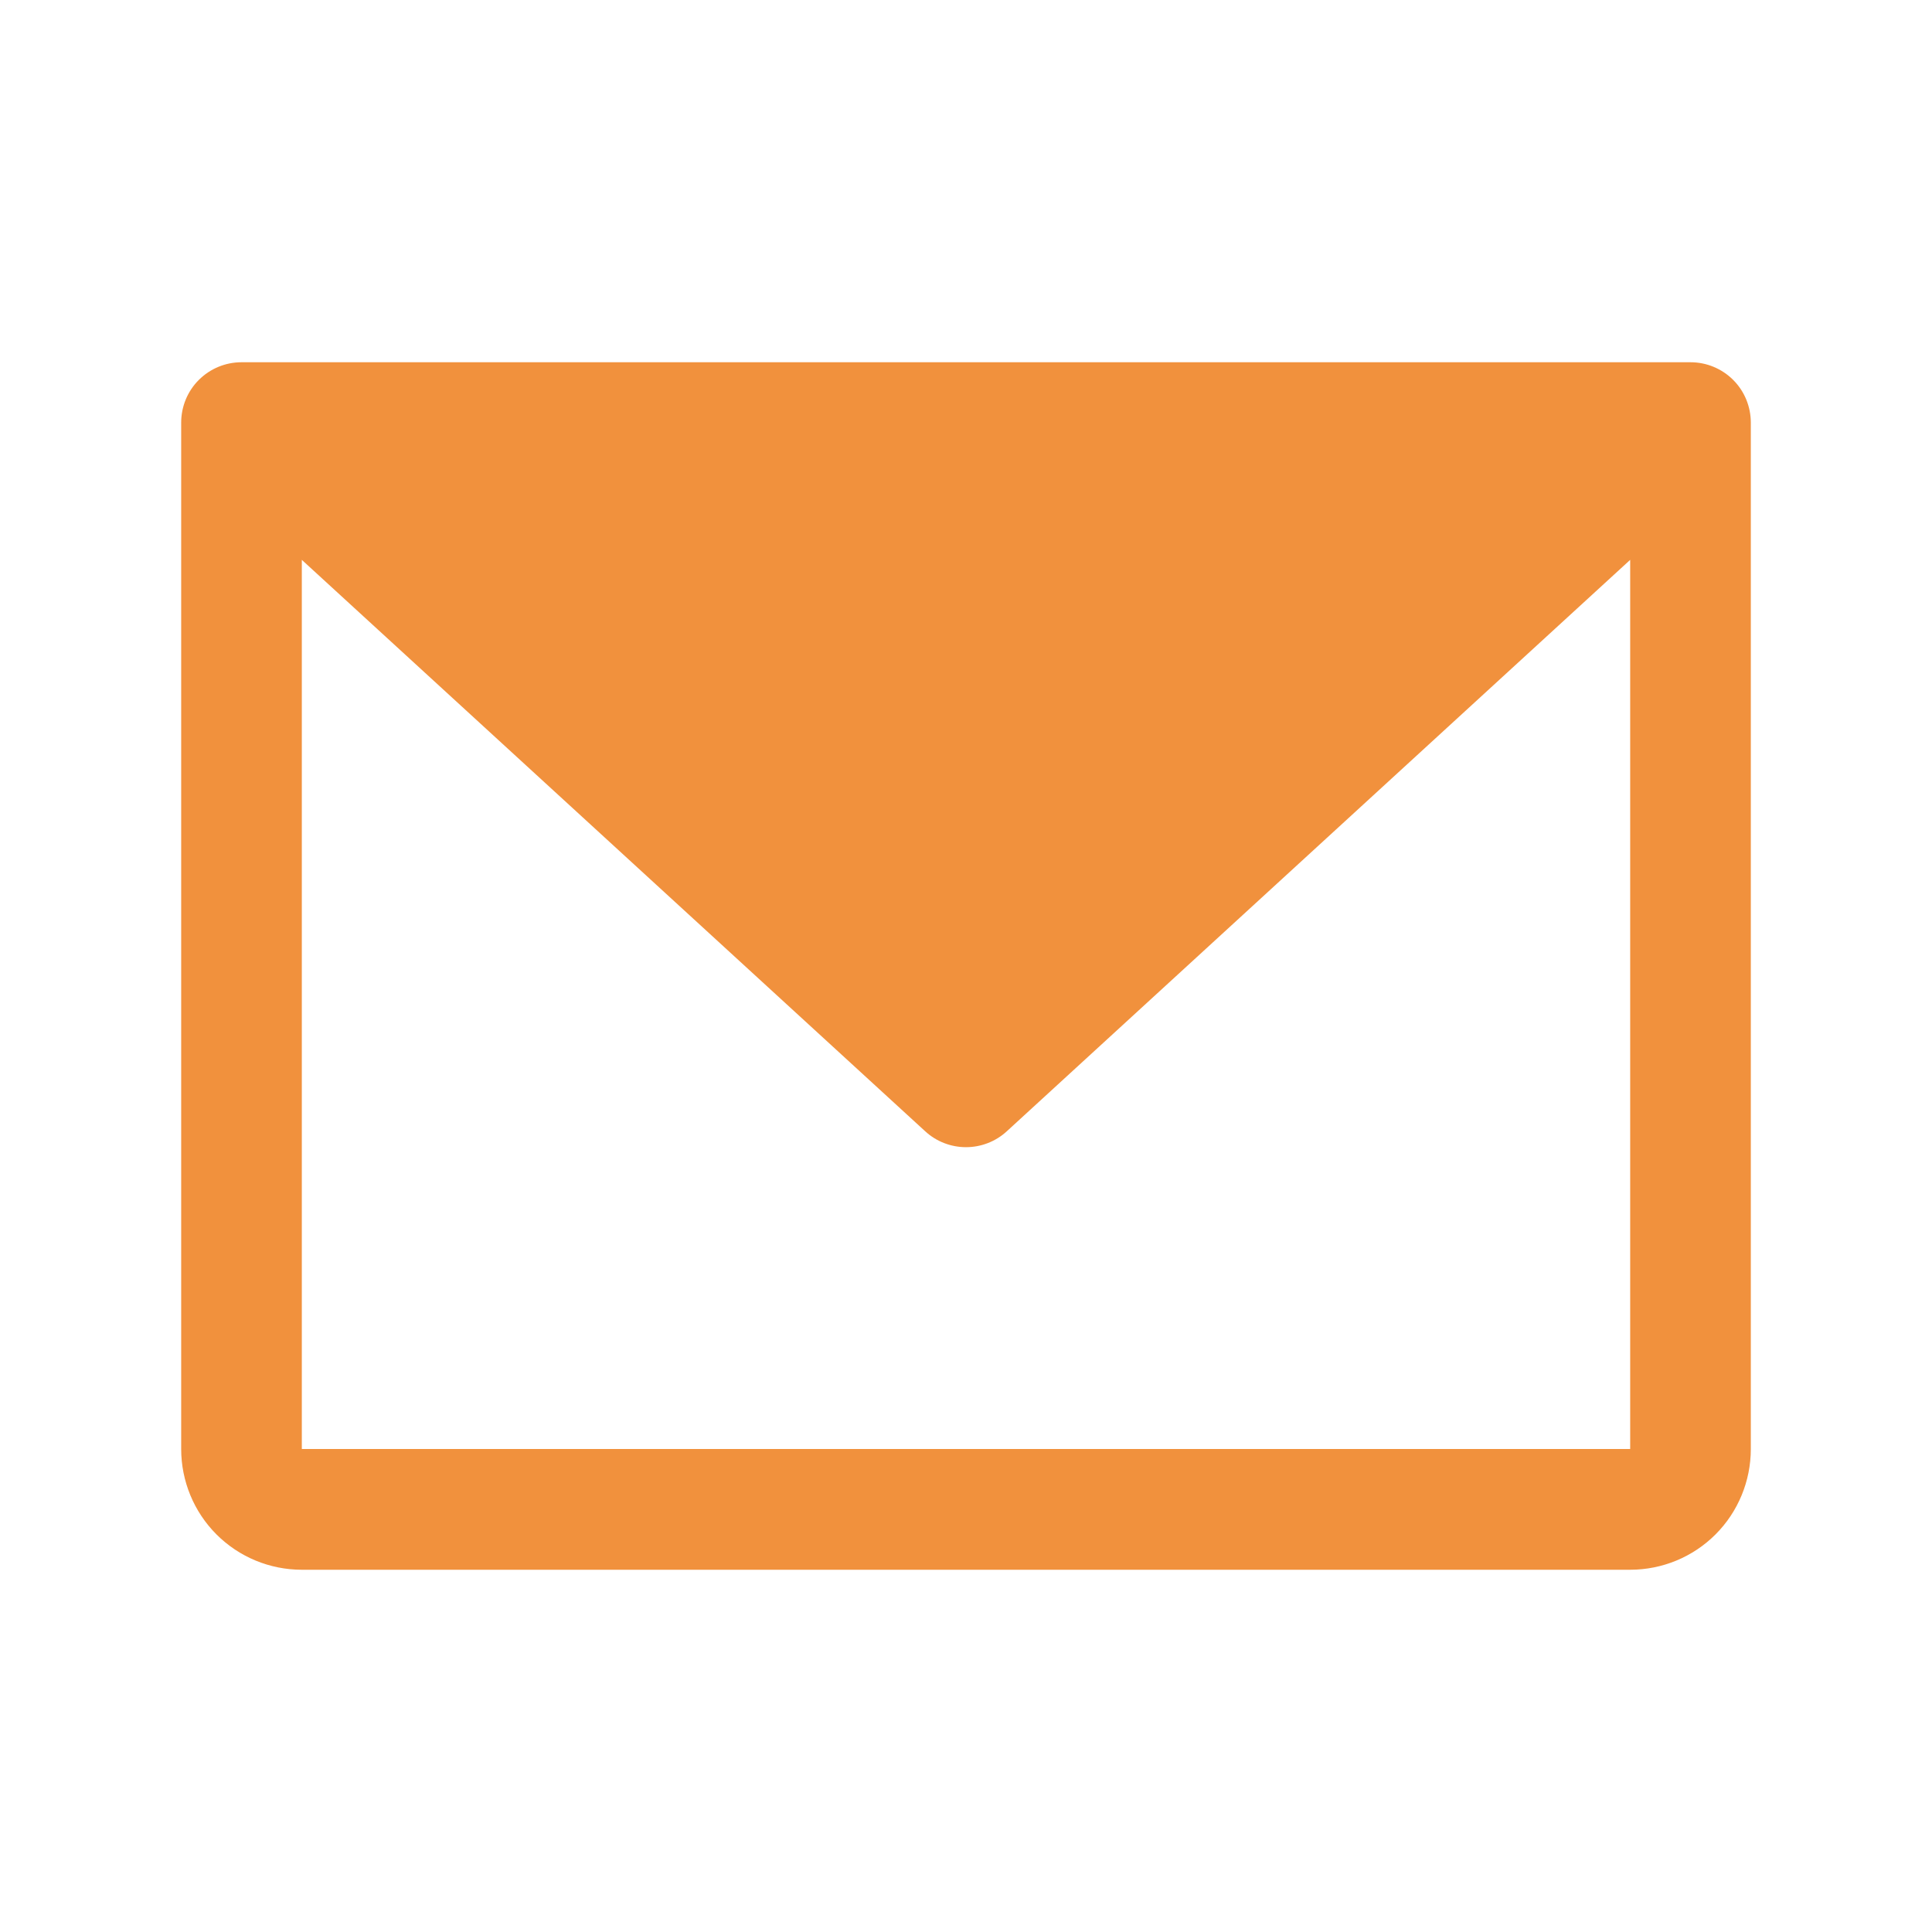
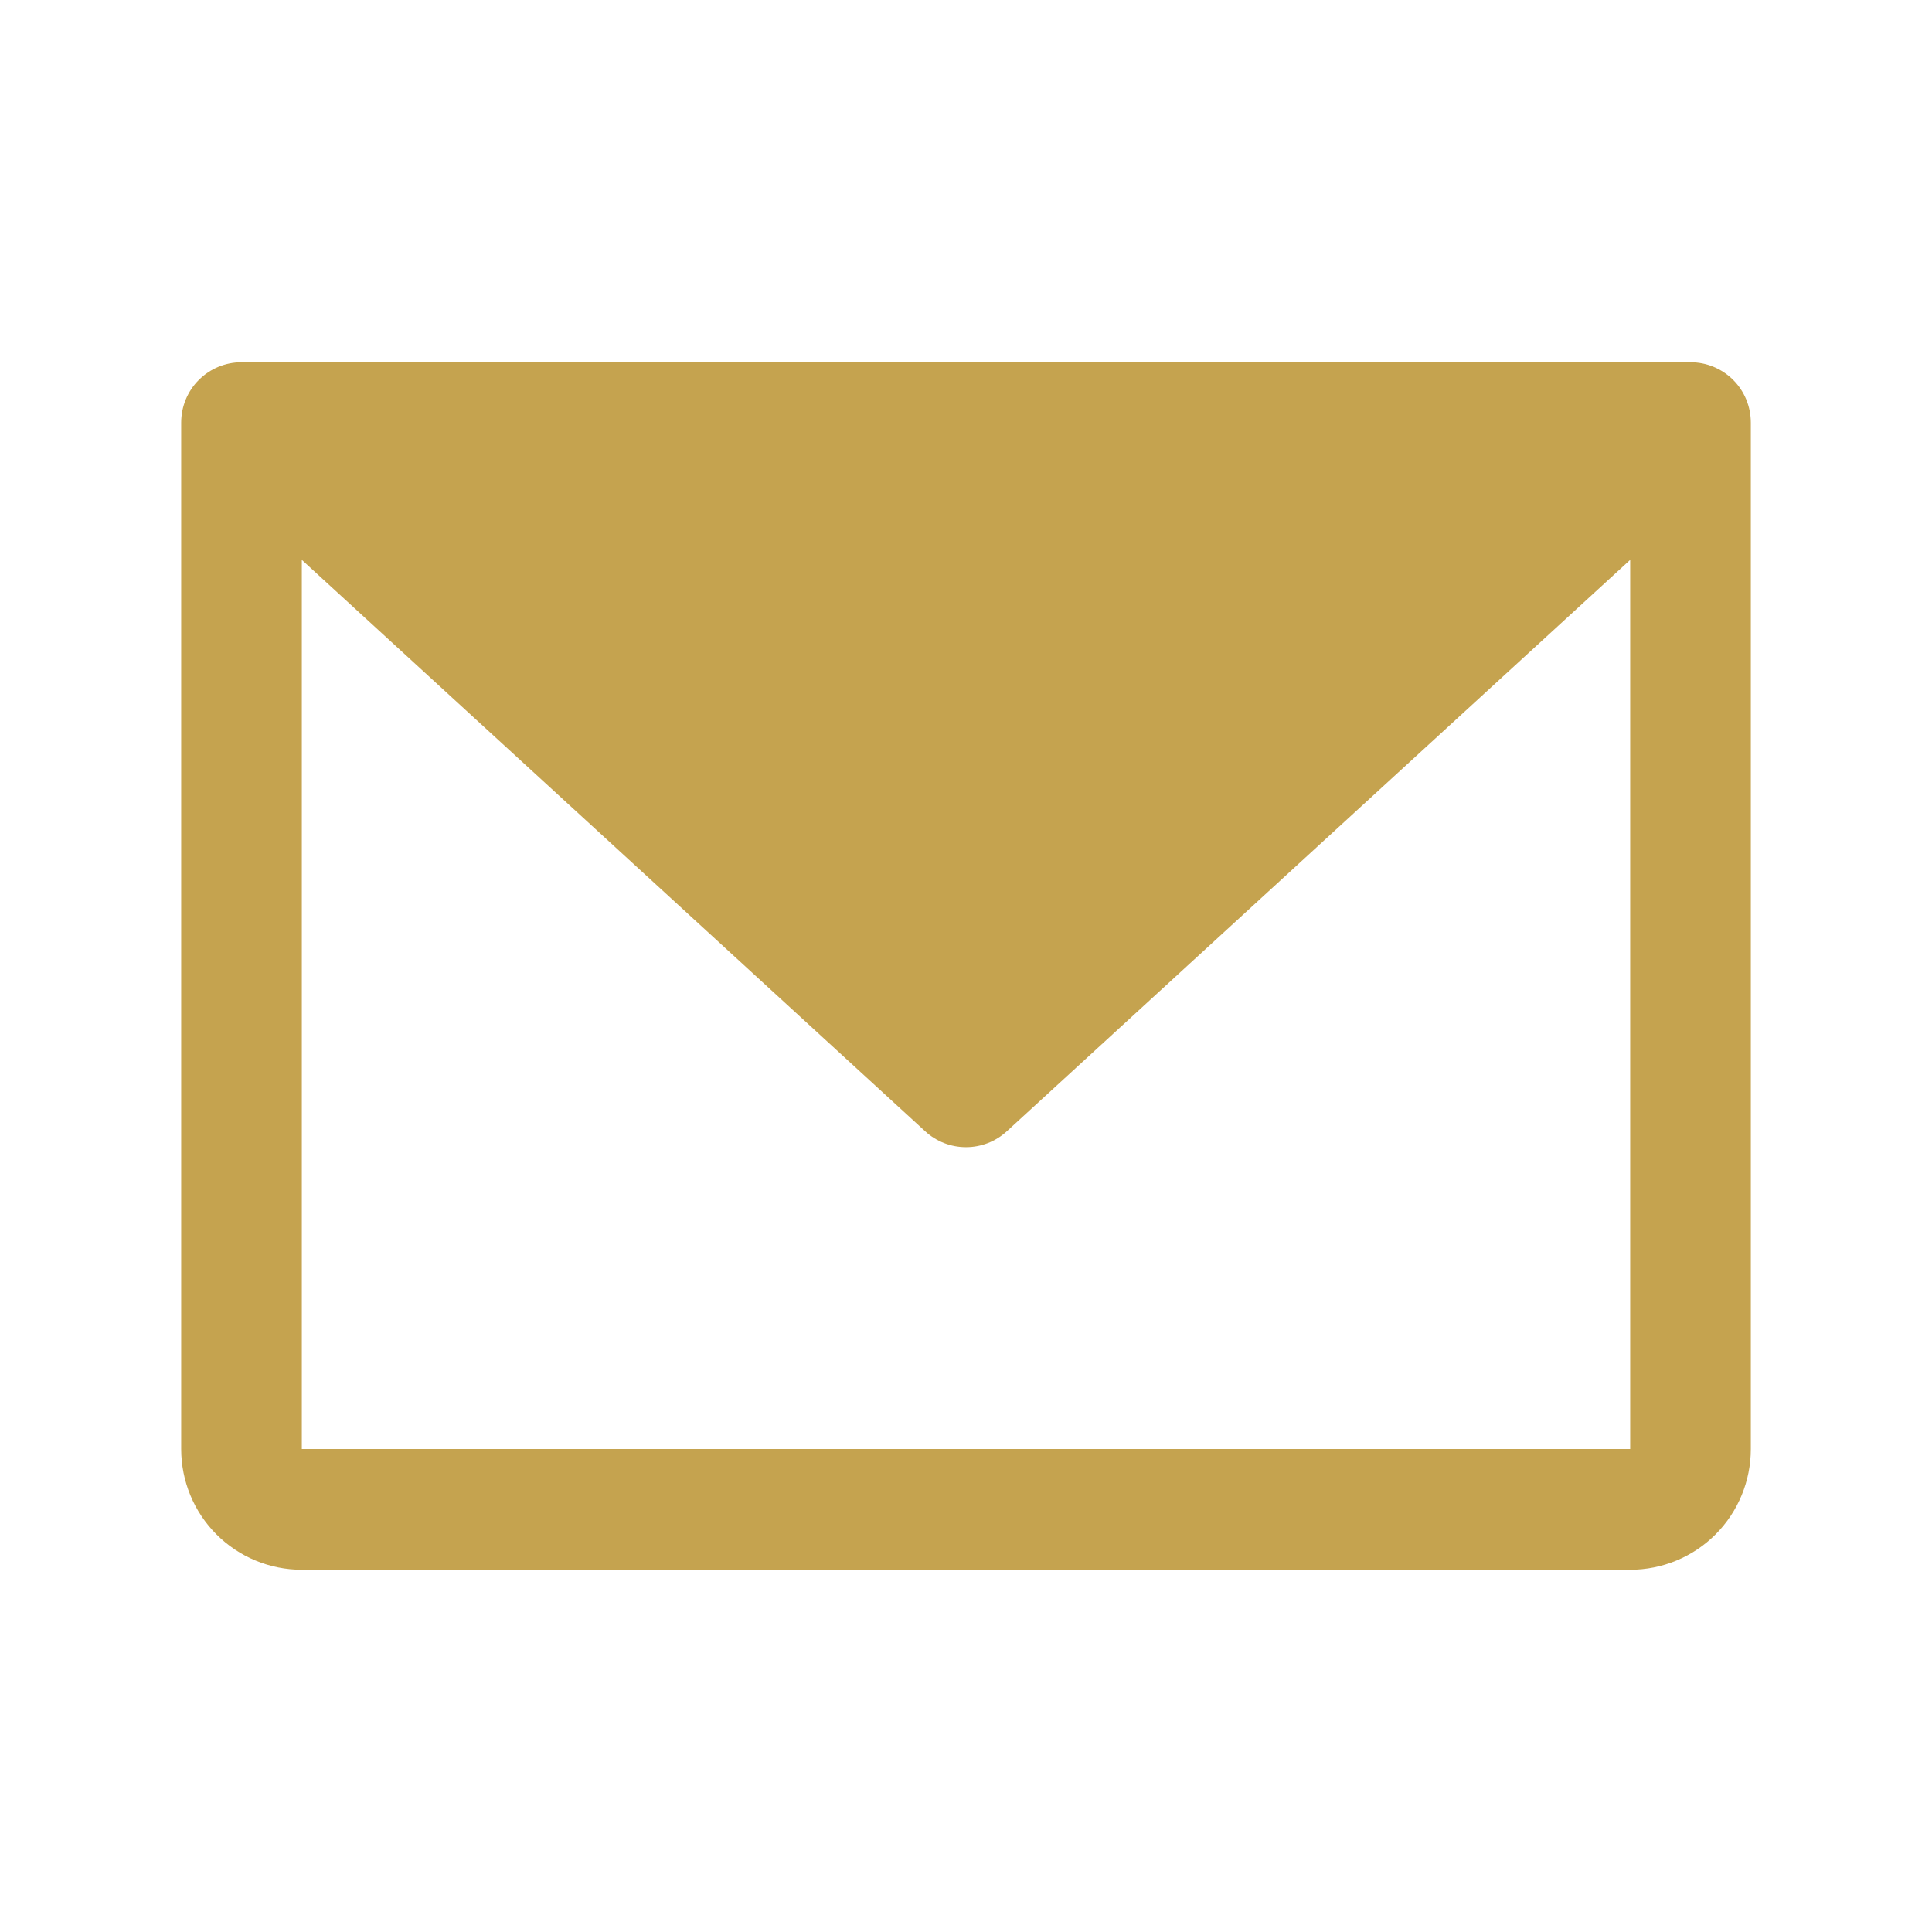
<svg xmlns="http://www.w3.org/2000/svg" width="18" height="18" viewBox="0 0 18 18" fill="none">
-   <path d="M15.75 3.375H2.25C2.101 3.375 1.958 3.434 1.852 3.54C1.747 3.645 1.688 3.788 1.688 3.938V13.5C1.688 13.798 1.806 14.085 2.017 14.296C2.228 14.507 2.514 14.625 2.812 14.625H15.188C15.486 14.625 15.772 14.507 15.983 14.296C16.194 14.085 16.312 13.798 16.312 13.5V3.938C16.312 3.788 16.253 3.645 16.148 3.54C16.042 3.434 15.899 3.375 15.75 3.375ZM15.188 13.5H2.812V5.216L8.62 10.54C8.723 10.635 8.859 10.688 9 10.688C9.141 10.688 9.277 10.635 9.38 10.54L15.188 5.216V13.5Z" fill="#F1913D" />
+   <path d="M15.75 3.375H2.25C2.101 3.375 1.958 3.434 1.852 3.54C1.747 3.645 1.688 3.788 1.688 3.938V13.5C1.688 13.798 1.806 14.085 2.017 14.296C2.228 14.507 2.514 14.625 2.812 14.625H15.188C15.486 14.625 15.772 14.507 15.983 14.296C16.194 14.085 16.312 13.798 16.312 13.5V3.938C16.312 3.788 16.253 3.645 16.148 3.54C16.042 3.434 15.899 3.375 15.75 3.375ZM15.188 13.5H2.812V5.216L8.62 10.54C8.723 10.635 8.859 10.688 9 10.688C9.141 10.688 9.277 10.635 9.38 10.54L15.188 5.216V13.5Z" fill="#C5A34F" />
</svg>
